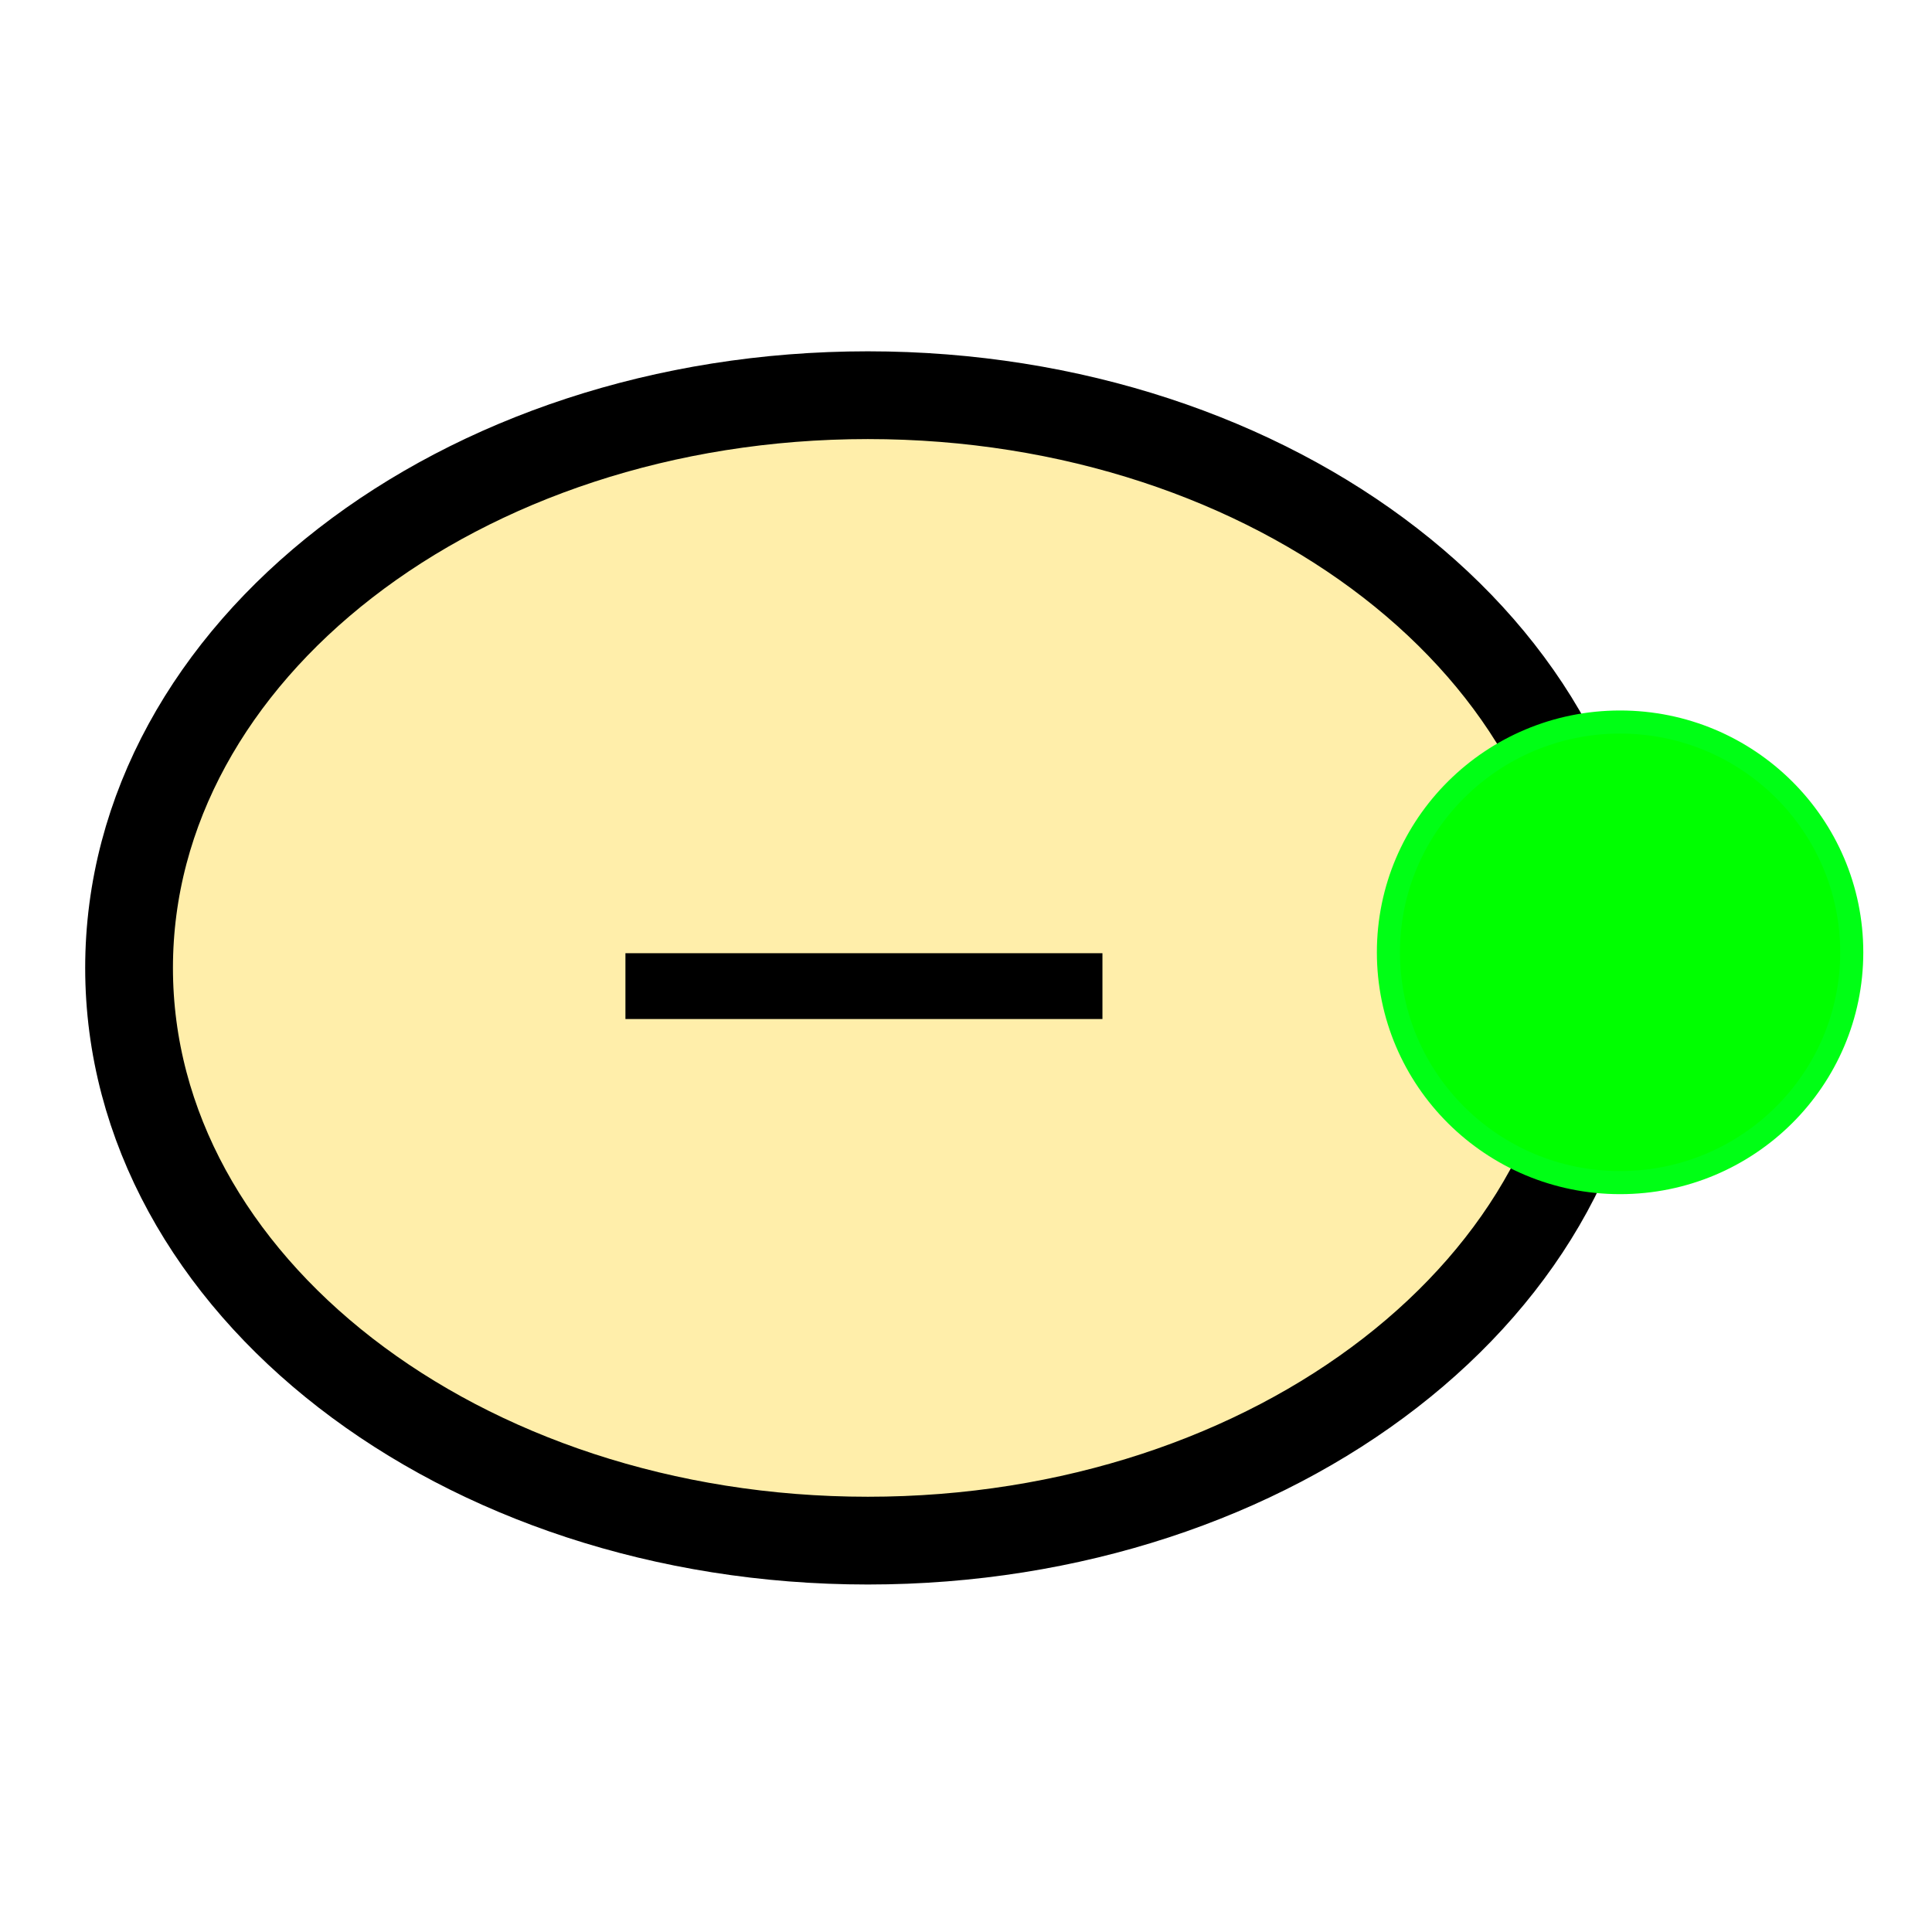
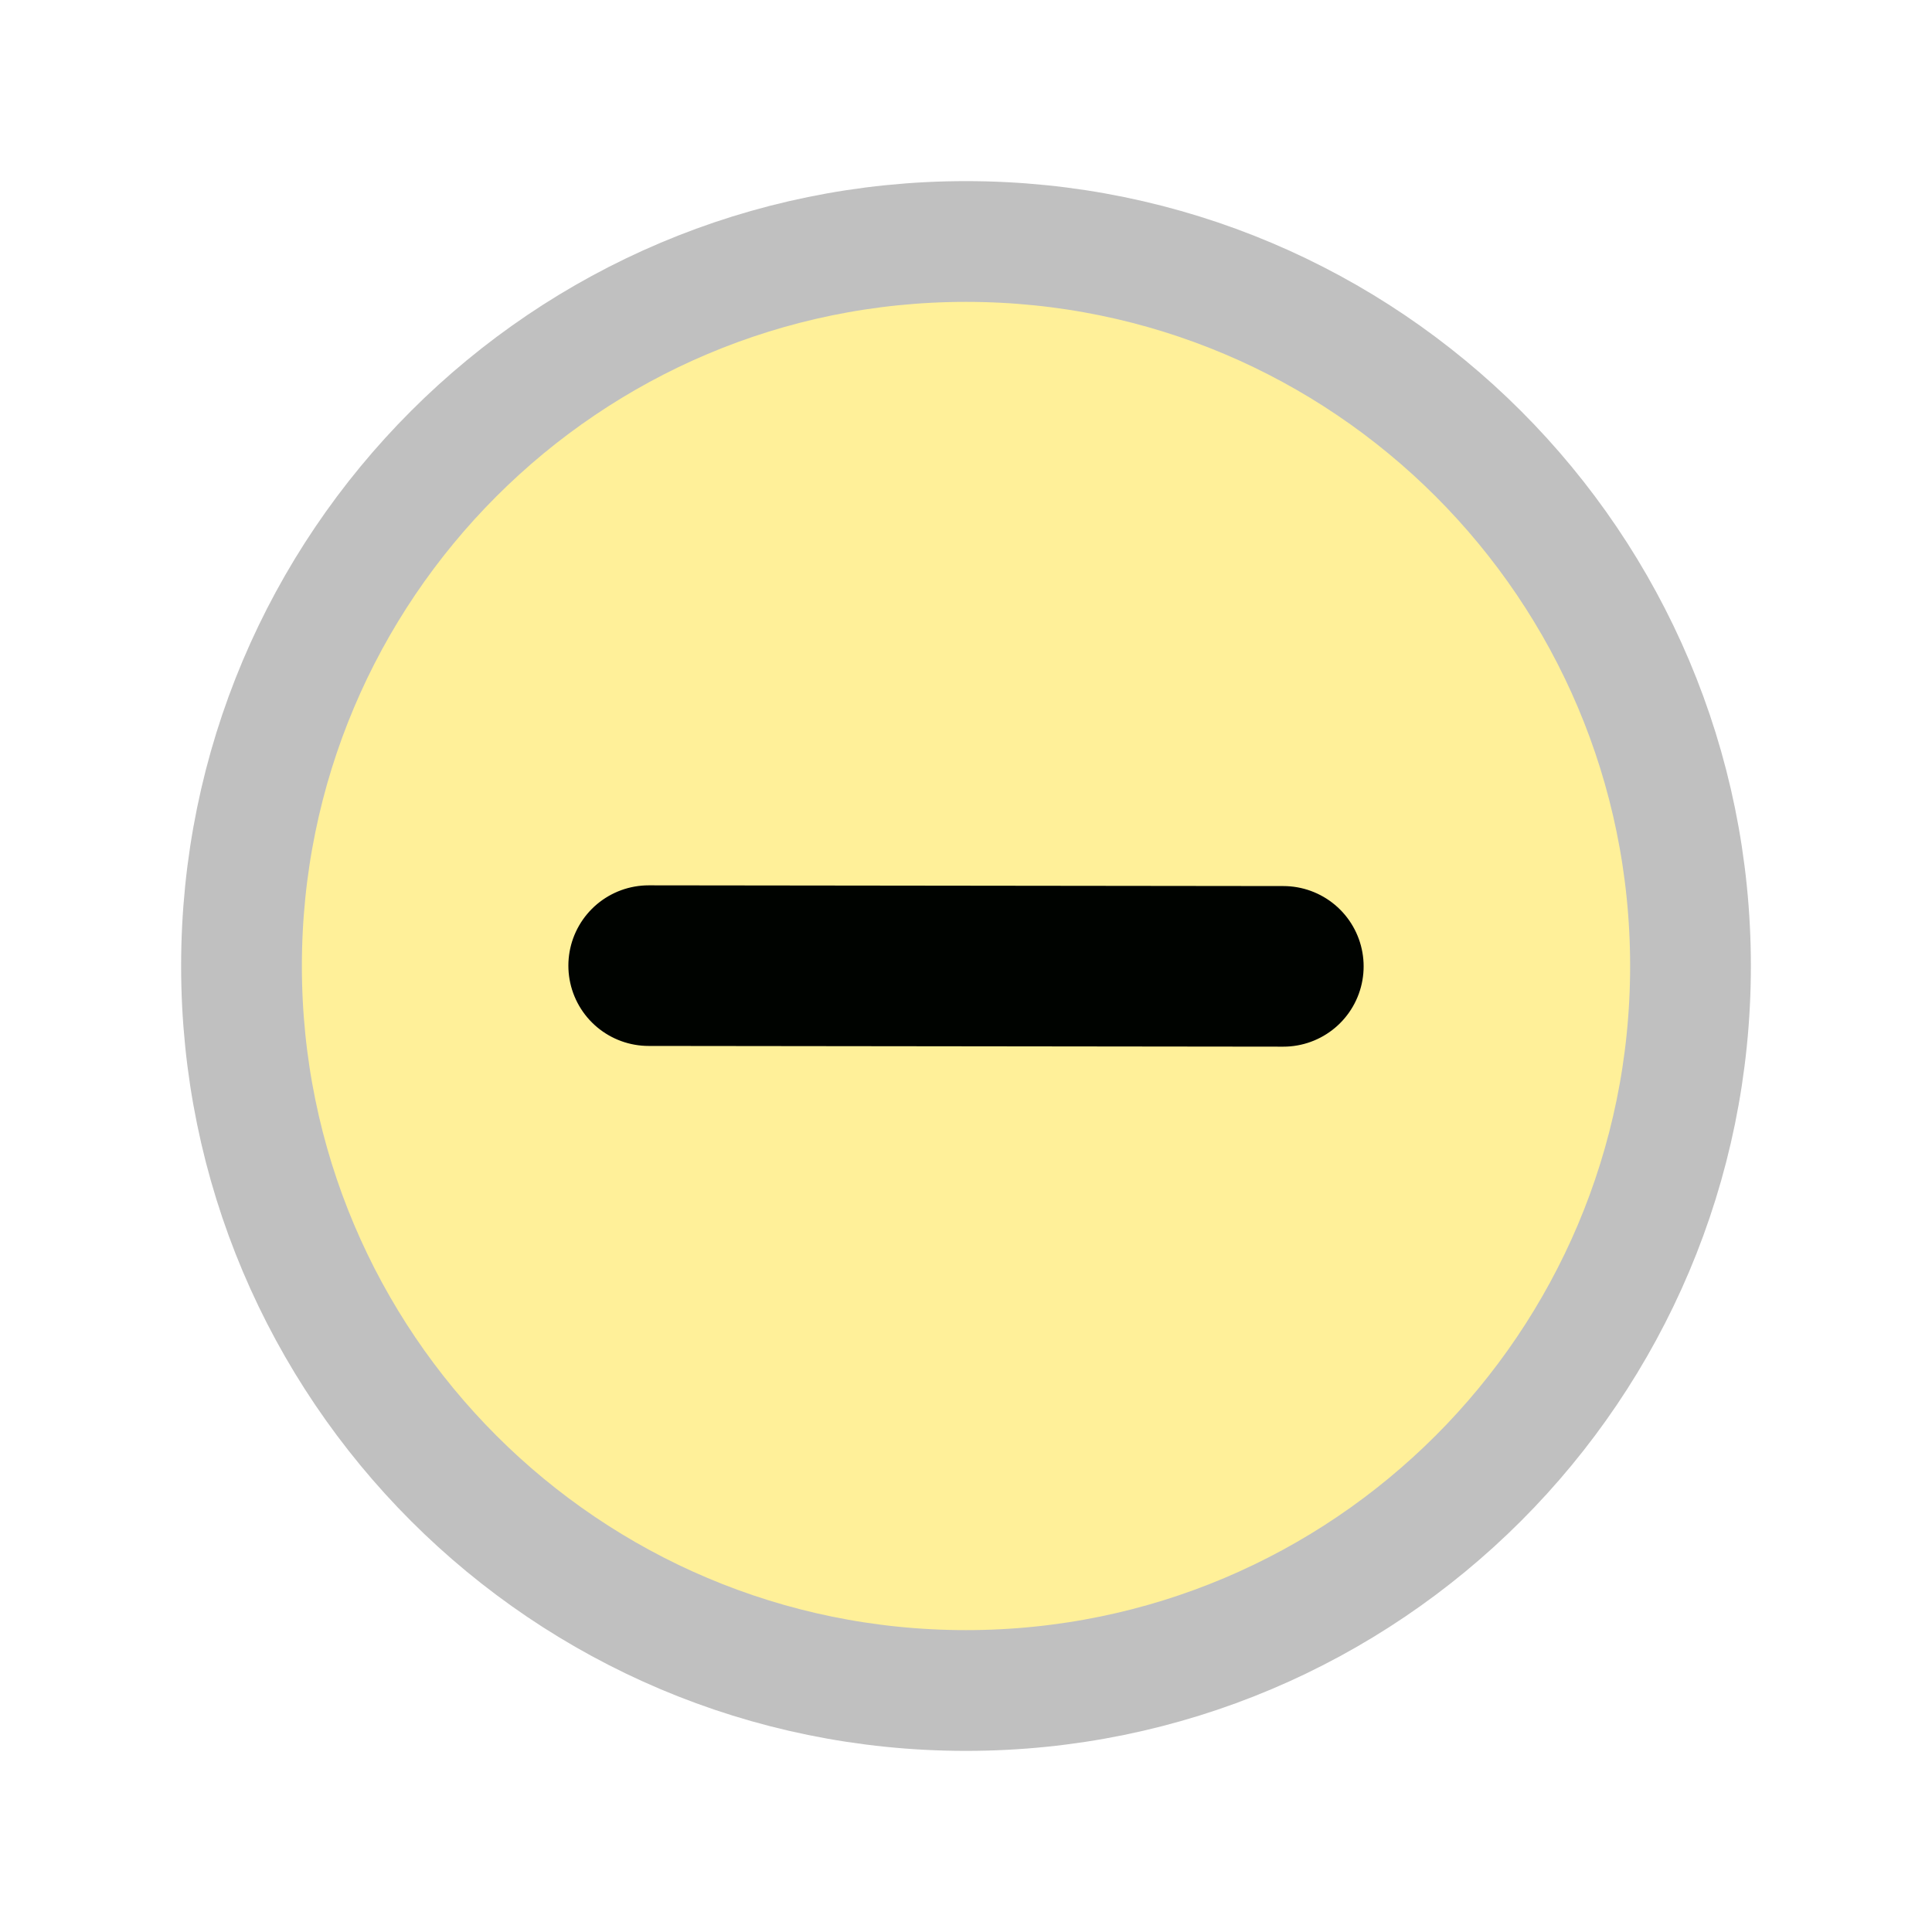
- <svg xmlns="http://www.w3.org/2000/svg" width="43.5mm" height="43.5mm" viewBox="0 0 43.5 43.5" version="1.1" id="svg5356">
-   <defs id="defs5350" />
-   <g id="layer2" style="display:inline">
-     <ellipse style="display:inline;fill:#ffeeaa;fill-opacity:1;stroke:#000000;stroke-width:1.976;stroke-linecap:round;stroke-linejoin:round;stroke-miterlimit:4;stroke-dasharray:none;stroke-dashoffset:0;stroke-opacity:1" id="path4724" cx="19.54" cy="21.793" rx="16.634" ry="12.895" />
-     <ellipse style="display:inline;fill:#00ff00;fill-opacity:1;stroke:#00ff15;stroke-width:0.52;stroke-linecap:round;stroke-linejoin:round;stroke-miterlimit:4;stroke-dasharray:none;stroke-dashoffset:0;stroke-opacity:1" id="path4522-9-3-5" cx="36.477" cy="21.442" rx="5.216" ry="5.185" />
-     <path style="display:inline;fill:none;fill-rule:evenodd;stroke:#000000;stroke-width:1.482;stroke-linecap:butt;stroke-linejoin:miter;stroke-miterlimit:4;stroke-dasharray:none;stroke-opacity:1" d="M 24.822,22.203 H 14.082" id="path4831" />
-   </g>
+ <svg xmlns="http://www.w3.org/2000/svg" width="16.00px" height="16.00px" viewBox="0 0 16.00 16.00">
+   <path d="M14.000,8.000 C14.000,11.314 11.314,14.000 8.000,14.000 C4.686,14.000 2.000,11.314 2.000,8.000 C2.000,4.686 4.686,2.000 8.000,2.000 C11.314,2.000 14.000,4.686 14.000,8.000 Z" fill="#fff099" />
+   <path d="M14.000,8.000 C14.000,11.314 11.314,14.000 8.000,14.000 C4.686,14.000 2.000,11.314 2.000,8.000 C2.000,4.686 4.686,2.000 8.000,2.000 C11.314,2.000 14.000,4.686 14.000,8.000 Z" fill="none" stroke="#c0c0c0" stroke-width="1.00" stroke-linecap="round" stroke-linejoin="round" />
+   <path d="M5.372,7.997 L10.628,8.003" fill="none" stroke="#000300" stroke-width="1.33" stroke-linecap="round" stroke-linejoin="round" />
</svg>
